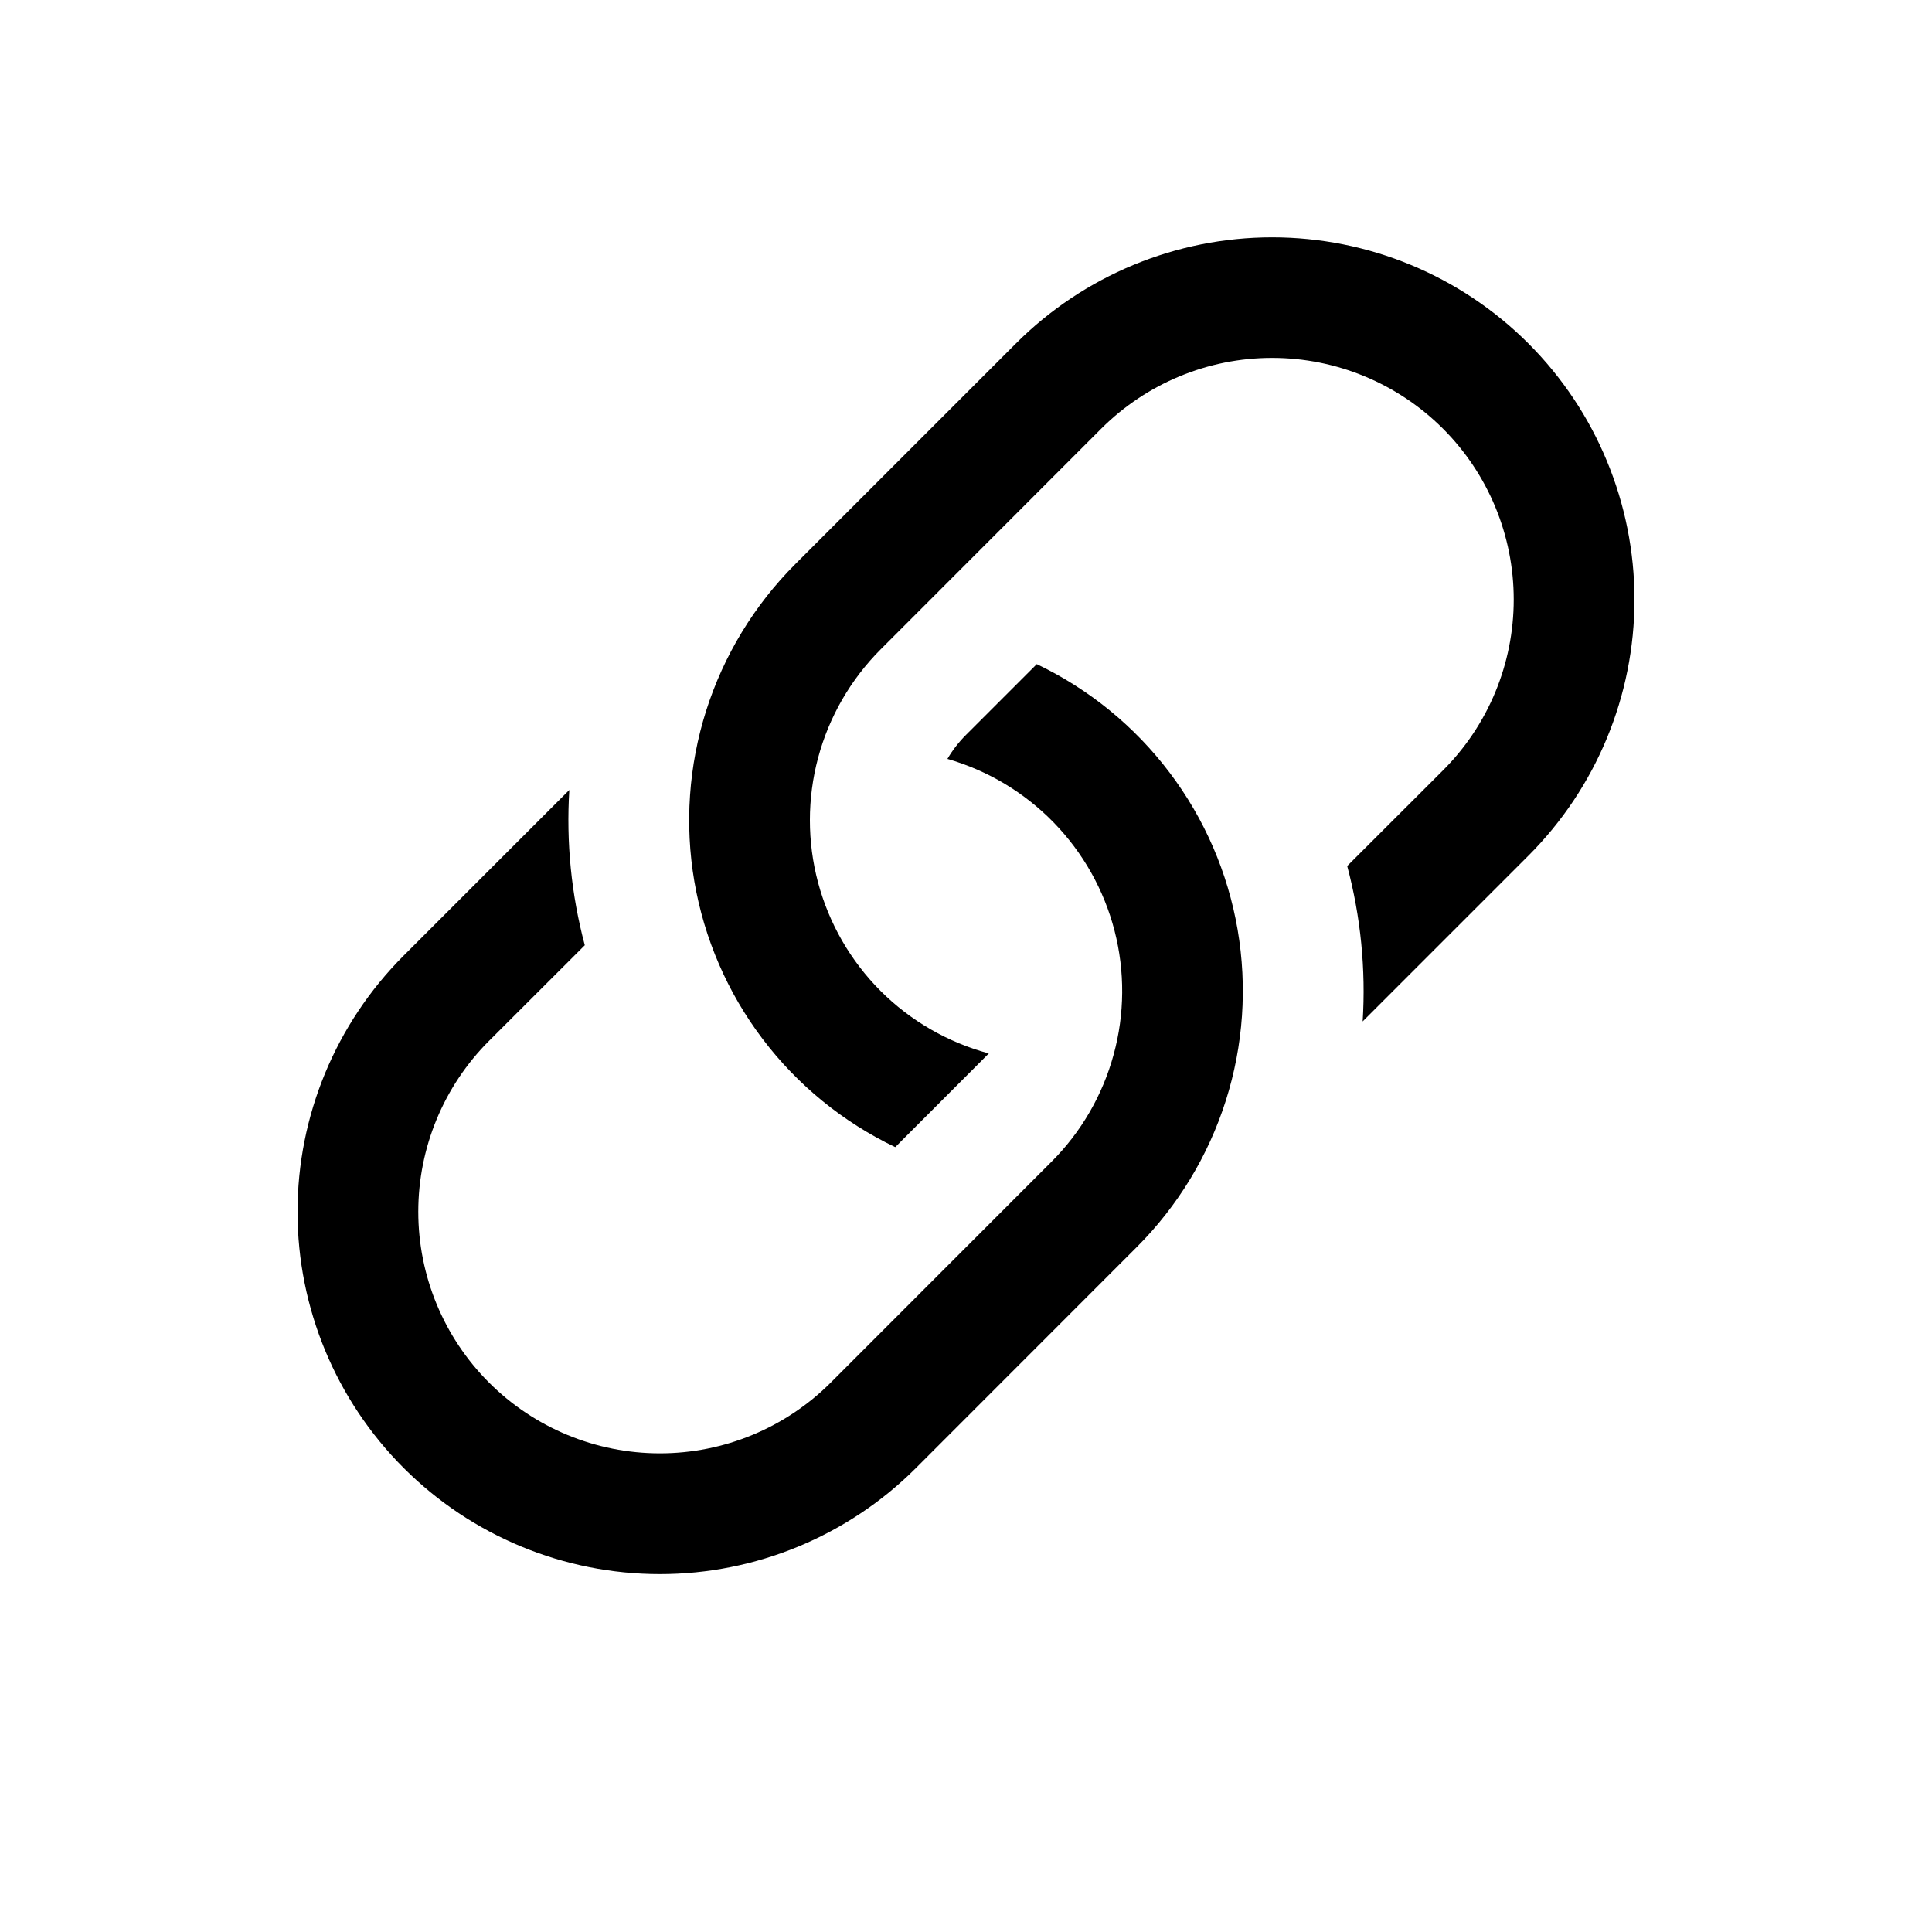
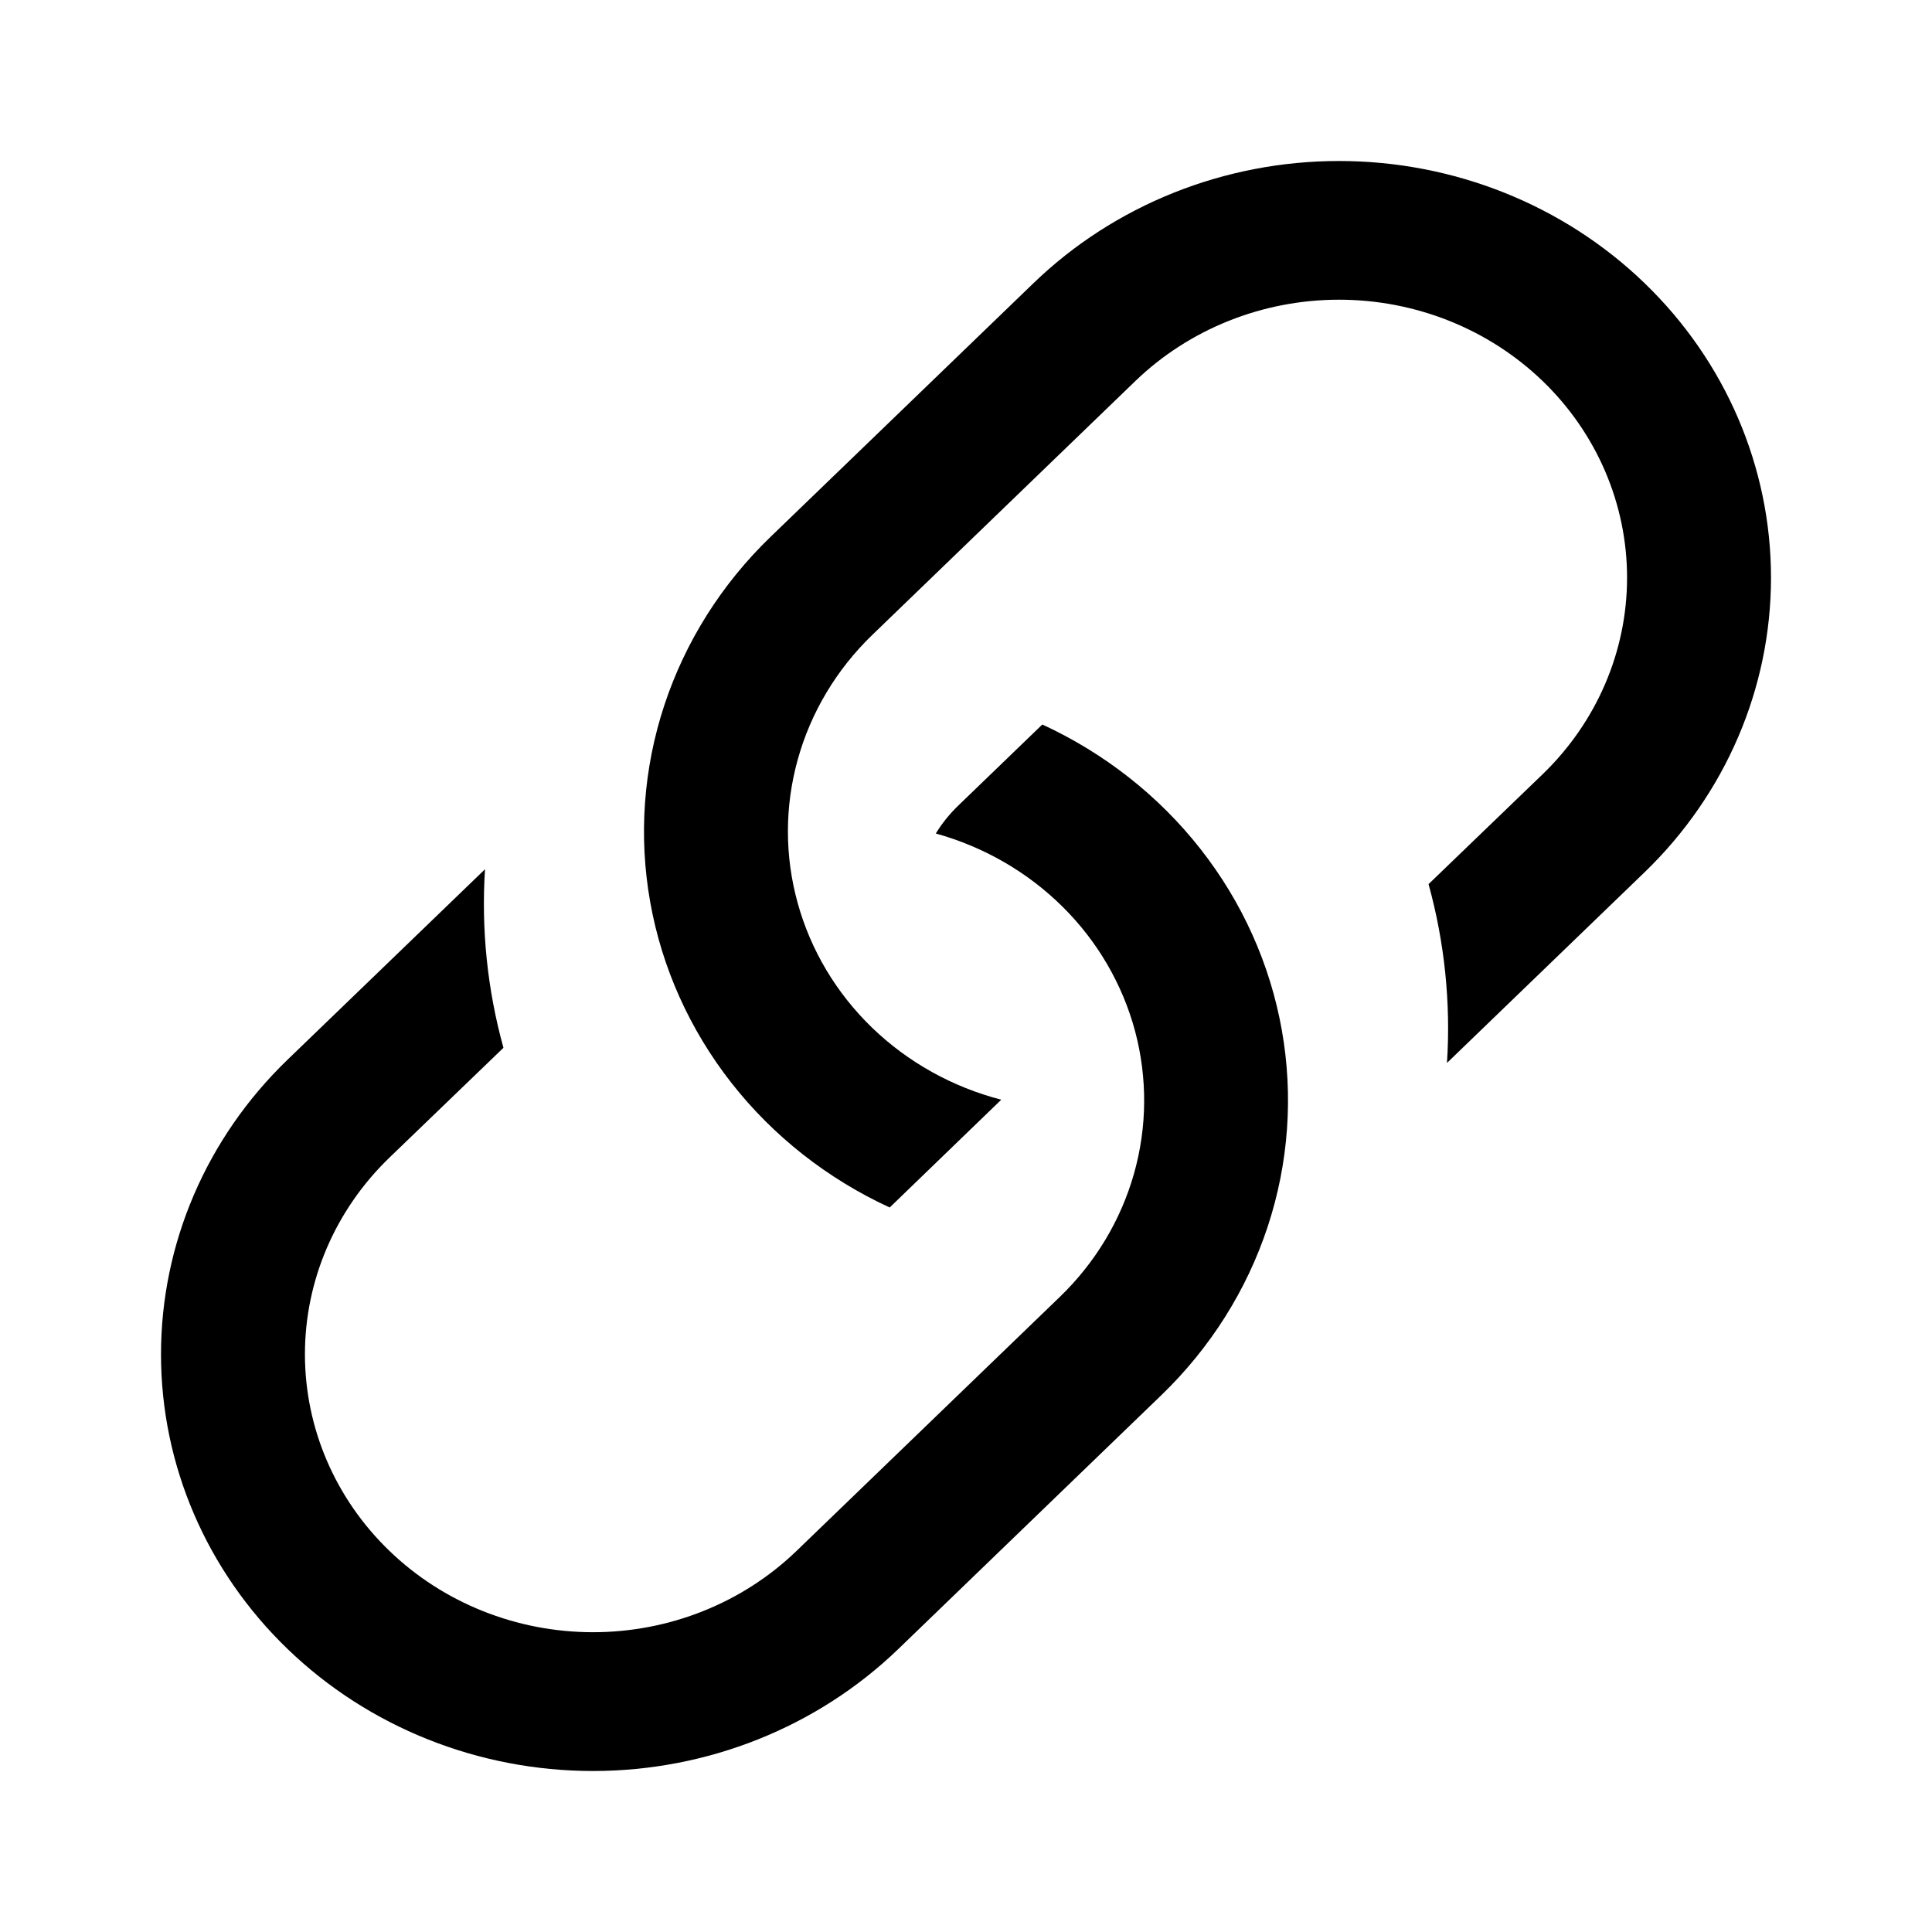
- <svg xmlns="http://www.w3.org/2000/svg" width="32" height="32" viewBox="0 0 32 32" fill="none">
-   <path d="M9.43 13.084L6.686 15.828C5.561 16.953 4.928 18.48 4.928 20.071C4.928 21.662 5.561 23.189 6.686 24.314C7.811 25.439 9.338 26.072 10.929 26.072C12.52 26.072 14.047 25.439 15.172 24.314L18.828 20.656C19.507 19.977 20.012 19.146 20.303 18.231C20.594 17.316 20.661 16.345 20.499 15.399C20.337 14.454 19.95 13.56 19.371 12.795C18.792 12.029 18.038 11.414 17.172 11L16 12.172C15.881 12.291 15.777 12.425 15.692 12.57C16.361 12.762 16.968 13.126 17.454 13.625C17.939 14.124 18.286 14.741 18.46 15.415C18.634 16.089 18.629 16.797 18.445 17.468C18.262 18.14 17.907 18.752 17.414 19.244L13.76 22.9C13.009 23.651 11.991 24.072 10.93 24.072C9.869 24.072 8.851 23.651 8.1 22.9C7.349 22.149 6.928 21.131 6.928 20.07C6.928 19.009 7.349 17.991 8.1 17.24L9.686 15.656C9.462 14.818 9.376 13.948 9.43 13.082V13.084Z" fill="black" />
-   <path d="M13.172 9.344C12.493 10.023 11.988 10.854 11.697 11.769C11.406 12.684 11.339 13.655 11.501 14.601C11.664 15.547 12.05 16.44 12.629 17.205C13.208 17.971 13.962 18.586 14.828 19L16.378 17.448C15.7 17.266 15.082 16.909 14.585 16.413C14.089 15.916 13.732 15.298 13.55 14.619C13.369 13.941 13.369 13.227 13.551 12.549C13.733 11.871 14.09 11.253 14.586 10.756L18.24 7.1C18.991 6.35 20.009 5.928 21.07 5.928C22.132 5.928 23.149 6.35 23.9 7.1C24.651 7.851 25.072 8.869 25.072 9.93C25.072 10.992 24.651 12.01 23.9 12.76L22.314 14.344C22.538 15.184 22.624 16.054 22.57 16.918L25.314 14.174C26.439 13.049 27.072 11.523 27.072 9.931C27.072 8.34 26.439 6.813 25.314 5.688C24.189 4.563 22.663 3.931 21.071 3.931C19.48 3.931 17.953 4.563 16.828 5.688L13.172 9.344Z" fill="black" />
+ <svg xmlns="http://www.w3.org/2000/svg" width="24" height="24" viewBox="0 0 24 24" fill="none">
+   <path d="M6.025 10.798L3.572 13.164C2.565 14.135 2 15.451 2 16.824C2 18.197 2.565 19.513 3.572 20.484C4.578 21.455 5.943 22 7.366 22C8.789 22 10.153 21.455 11.16 20.484L14.429 17.329C15.036 16.743 15.488 16.026 15.748 15.237C16.008 14.448 16.068 13.611 15.923 12.795C15.778 11.979 15.432 11.208 14.914 10.548C14.397 9.888 13.722 9.357 12.948 9L11.9 10.011C11.794 10.114 11.701 10.229 11.625 10.354C12.223 10.52 12.766 10.834 13.2 11.264C13.634 11.694 13.944 12.227 14.1 12.808C14.255 13.39 14.251 14 14.087 14.579C13.923 15.159 13.605 15.687 13.165 16.111L9.897 19.264C9.226 19.912 8.316 20.276 7.367 20.276C6.417 20.276 5.507 19.912 4.836 19.264C4.165 18.617 3.788 17.739 3.788 16.823C3.788 15.908 4.165 15.03 4.836 14.382L6.254 13.016C6.054 12.293 5.977 11.543 6.025 10.796V10.798Z" fill="black" />
+   <path d="M9.571 6.67C8.964 7.256 8.512 7.973 8.252 8.762C7.992 9.551 7.932 10.389 8.077 11.205C8.222 12.021 8.568 12.791 9.086 13.452C9.603 14.112 10.278 14.643 11.052 15L12.438 13.661C11.832 13.504 11.279 13.196 10.835 12.768C10.391 12.339 10.072 11.806 9.91 11.221C9.747 10.636 9.747 10.02 9.91 9.435C10.072 8.85 10.392 8.316 10.835 7.888L14.103 4.734C14.774 4.087 15.684 3.723 16.634 3.723C17.583 3.723 18.493 4.087 19.164 4.734C19.835 5.382 20.212 6.26 20.212 7.176C20.212 8.091 19.835 8.969 19.164 9.617L17.746 10.983C17.946 11.708 18.023 12.459 17.975 13.204L20.428 10.837C21.435 9.866 22 8.549 22 7.176C22 5.804 21.435 4.487 20.428 3.516C19.422 2.545 18.057 2 16.634 2C15.211 2 13.847 2.545 12.84 3.516L9.571 6.67Z" fill="black" />
</svg>
